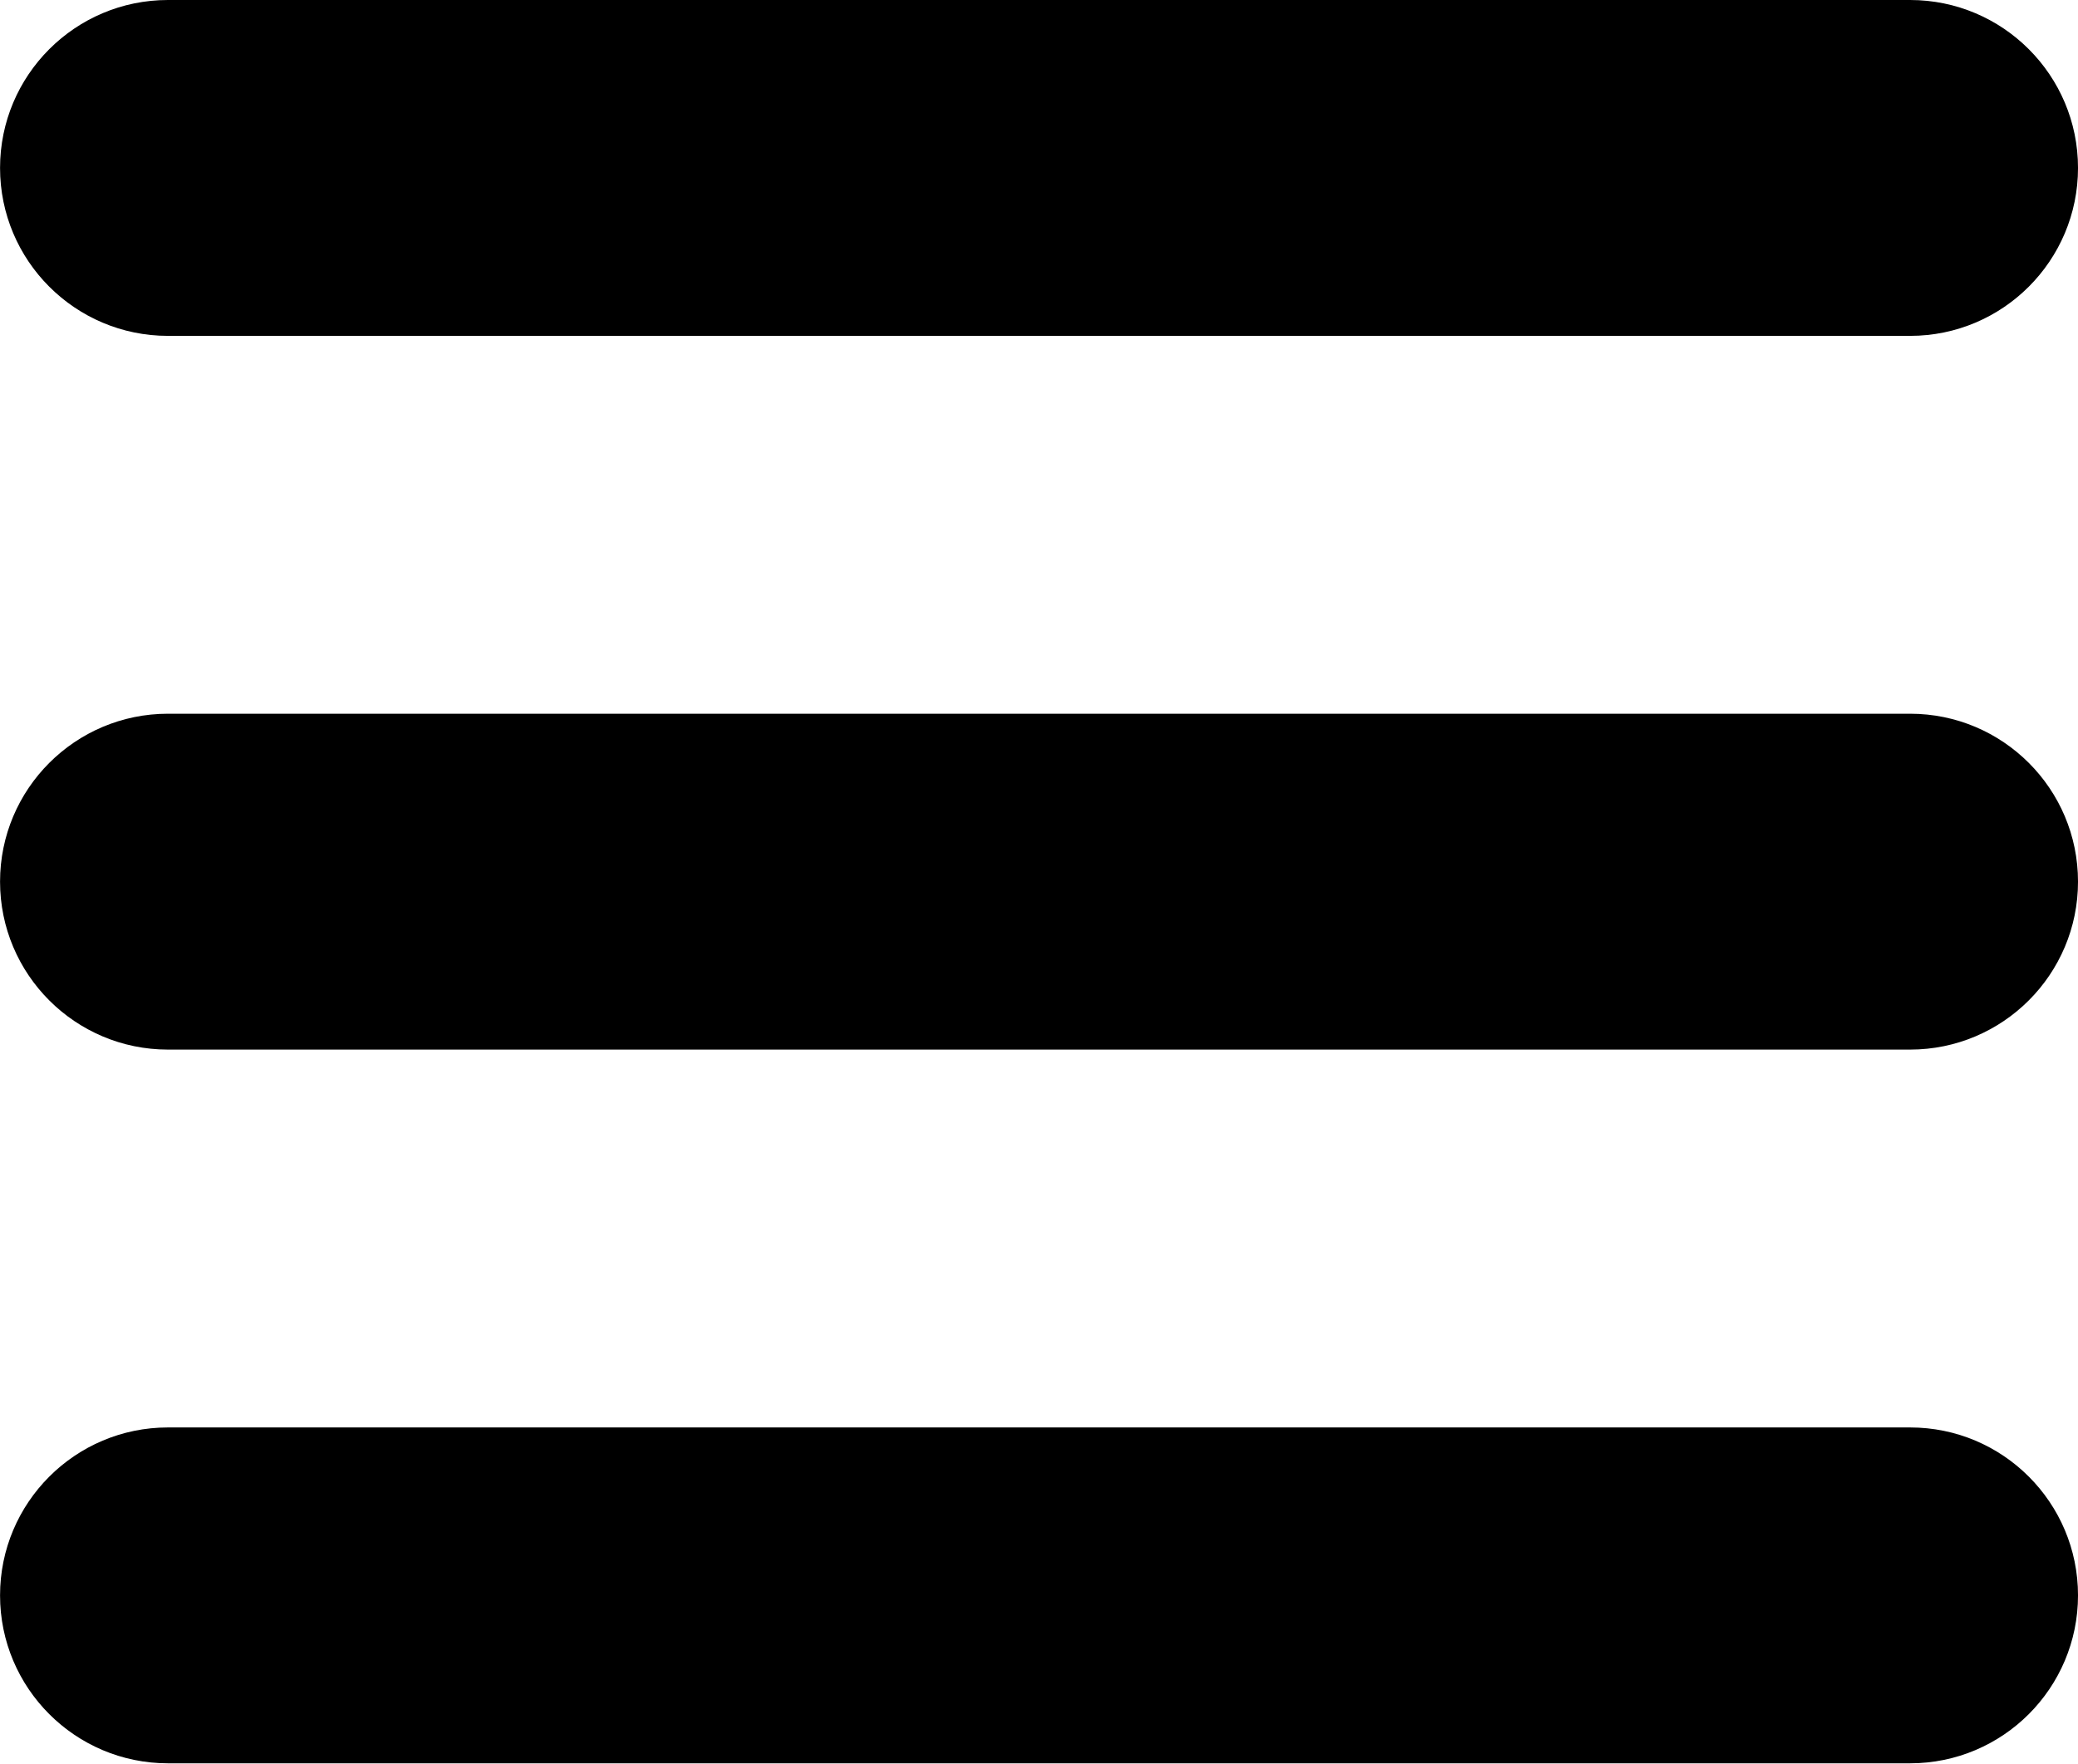
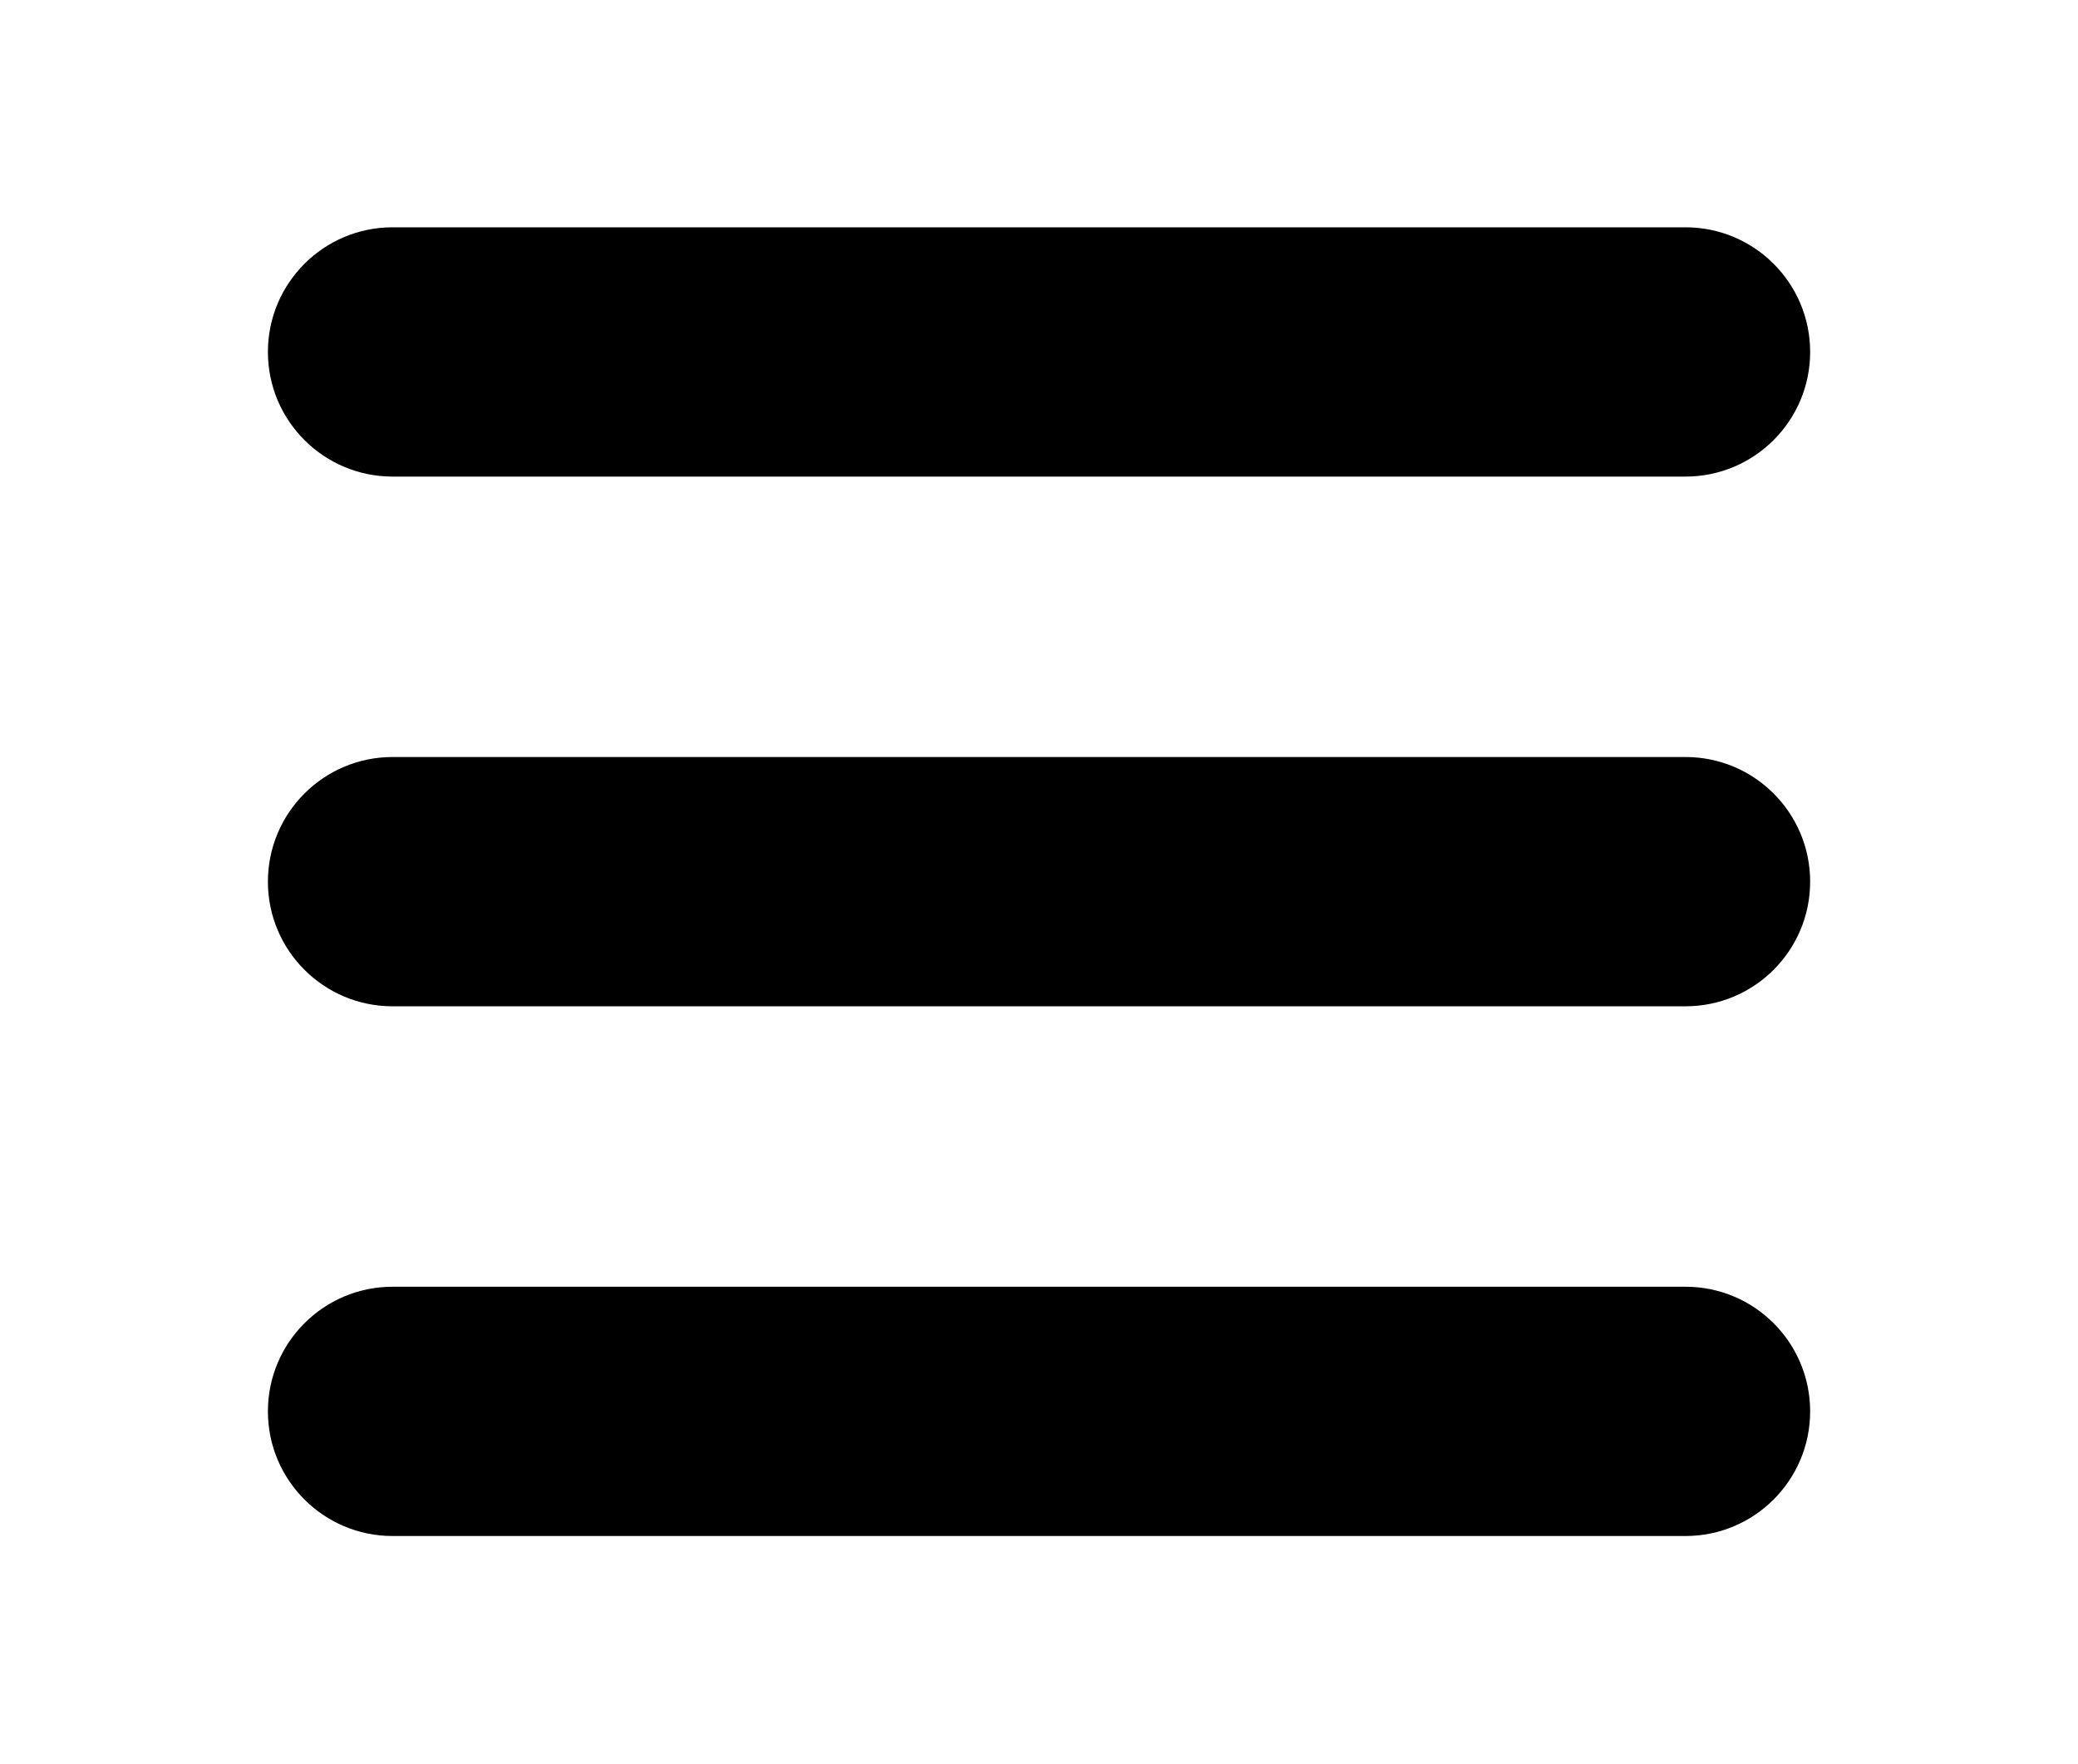
<svg xmlns="http://www.w3.org/2000/svg" fill="#000000" version="1.1" id="Capa_1" width="178.397" height="151.367" viewBox="0 0 5.519 4.683" xml:space="preserve">
  <defs id="defs1" />
-   <g id="g1" transform="matrix(0.2229965,0,0,0.2229965,0,-0.4181185)">
+   <g id="g1" transform="matrix(0.1655052,0,0,0.1655052,0.7114547,0.2933362)">
    <path d="m 0,3.875 c 0,-1.104 0.896,-2 2,-2 h 20.75 c 1.104,0 2,0.896 2,2 0,1.104 -0.896,2 -2,2 H 2 c -1.104,0 -2,-0.896 -2,-2 z m 22.75,6.5 H 2 c -1.104,0 -2,0.896 -2,2 0,1.104 0.896,2 2,2 h 20.75 c 1.104,0 2,-0.896 2,-2 0,-1.104 -0.895,-2 -2,-2 z m 0,8.5 H 2 c -1.104,0 -2,0.896 -2,2 0,1.104 0.896,2 2,2 h 20.75 c 1.104,0 2,-0.896 2,-2 0,-1.104 -0.895,-2 -2,-2 z" id="path1" />
  </g>
</svg>
